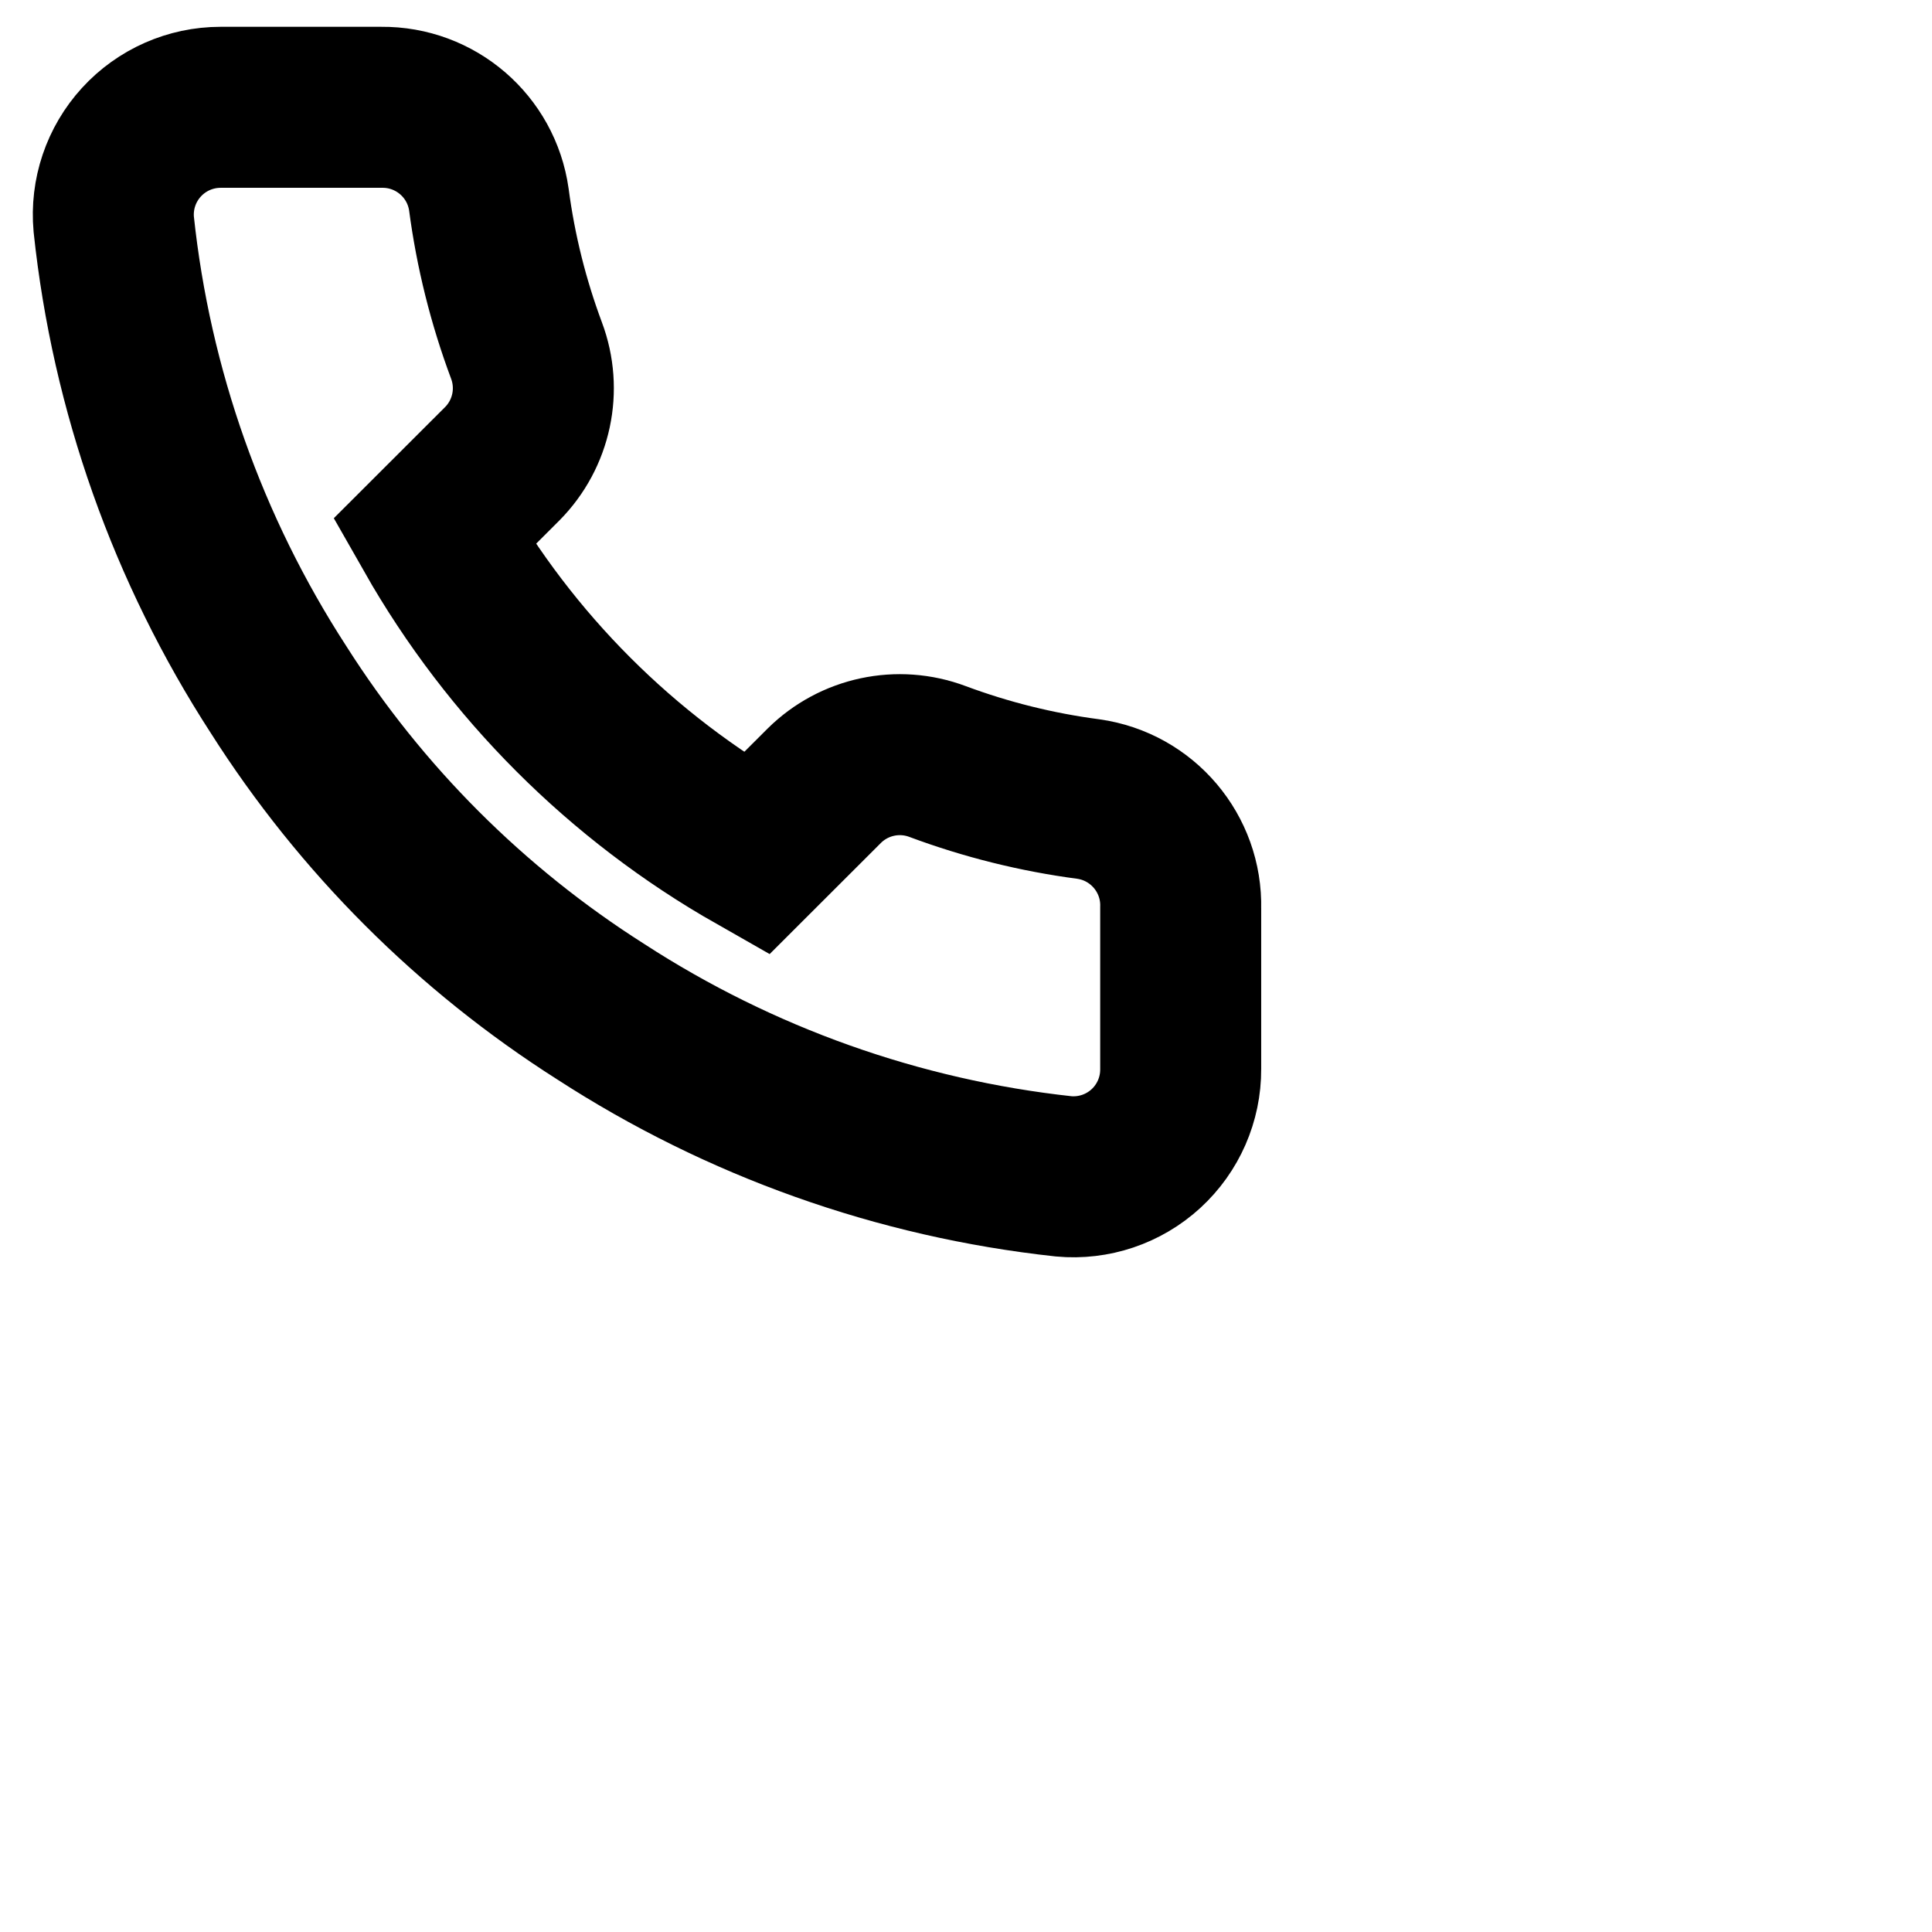
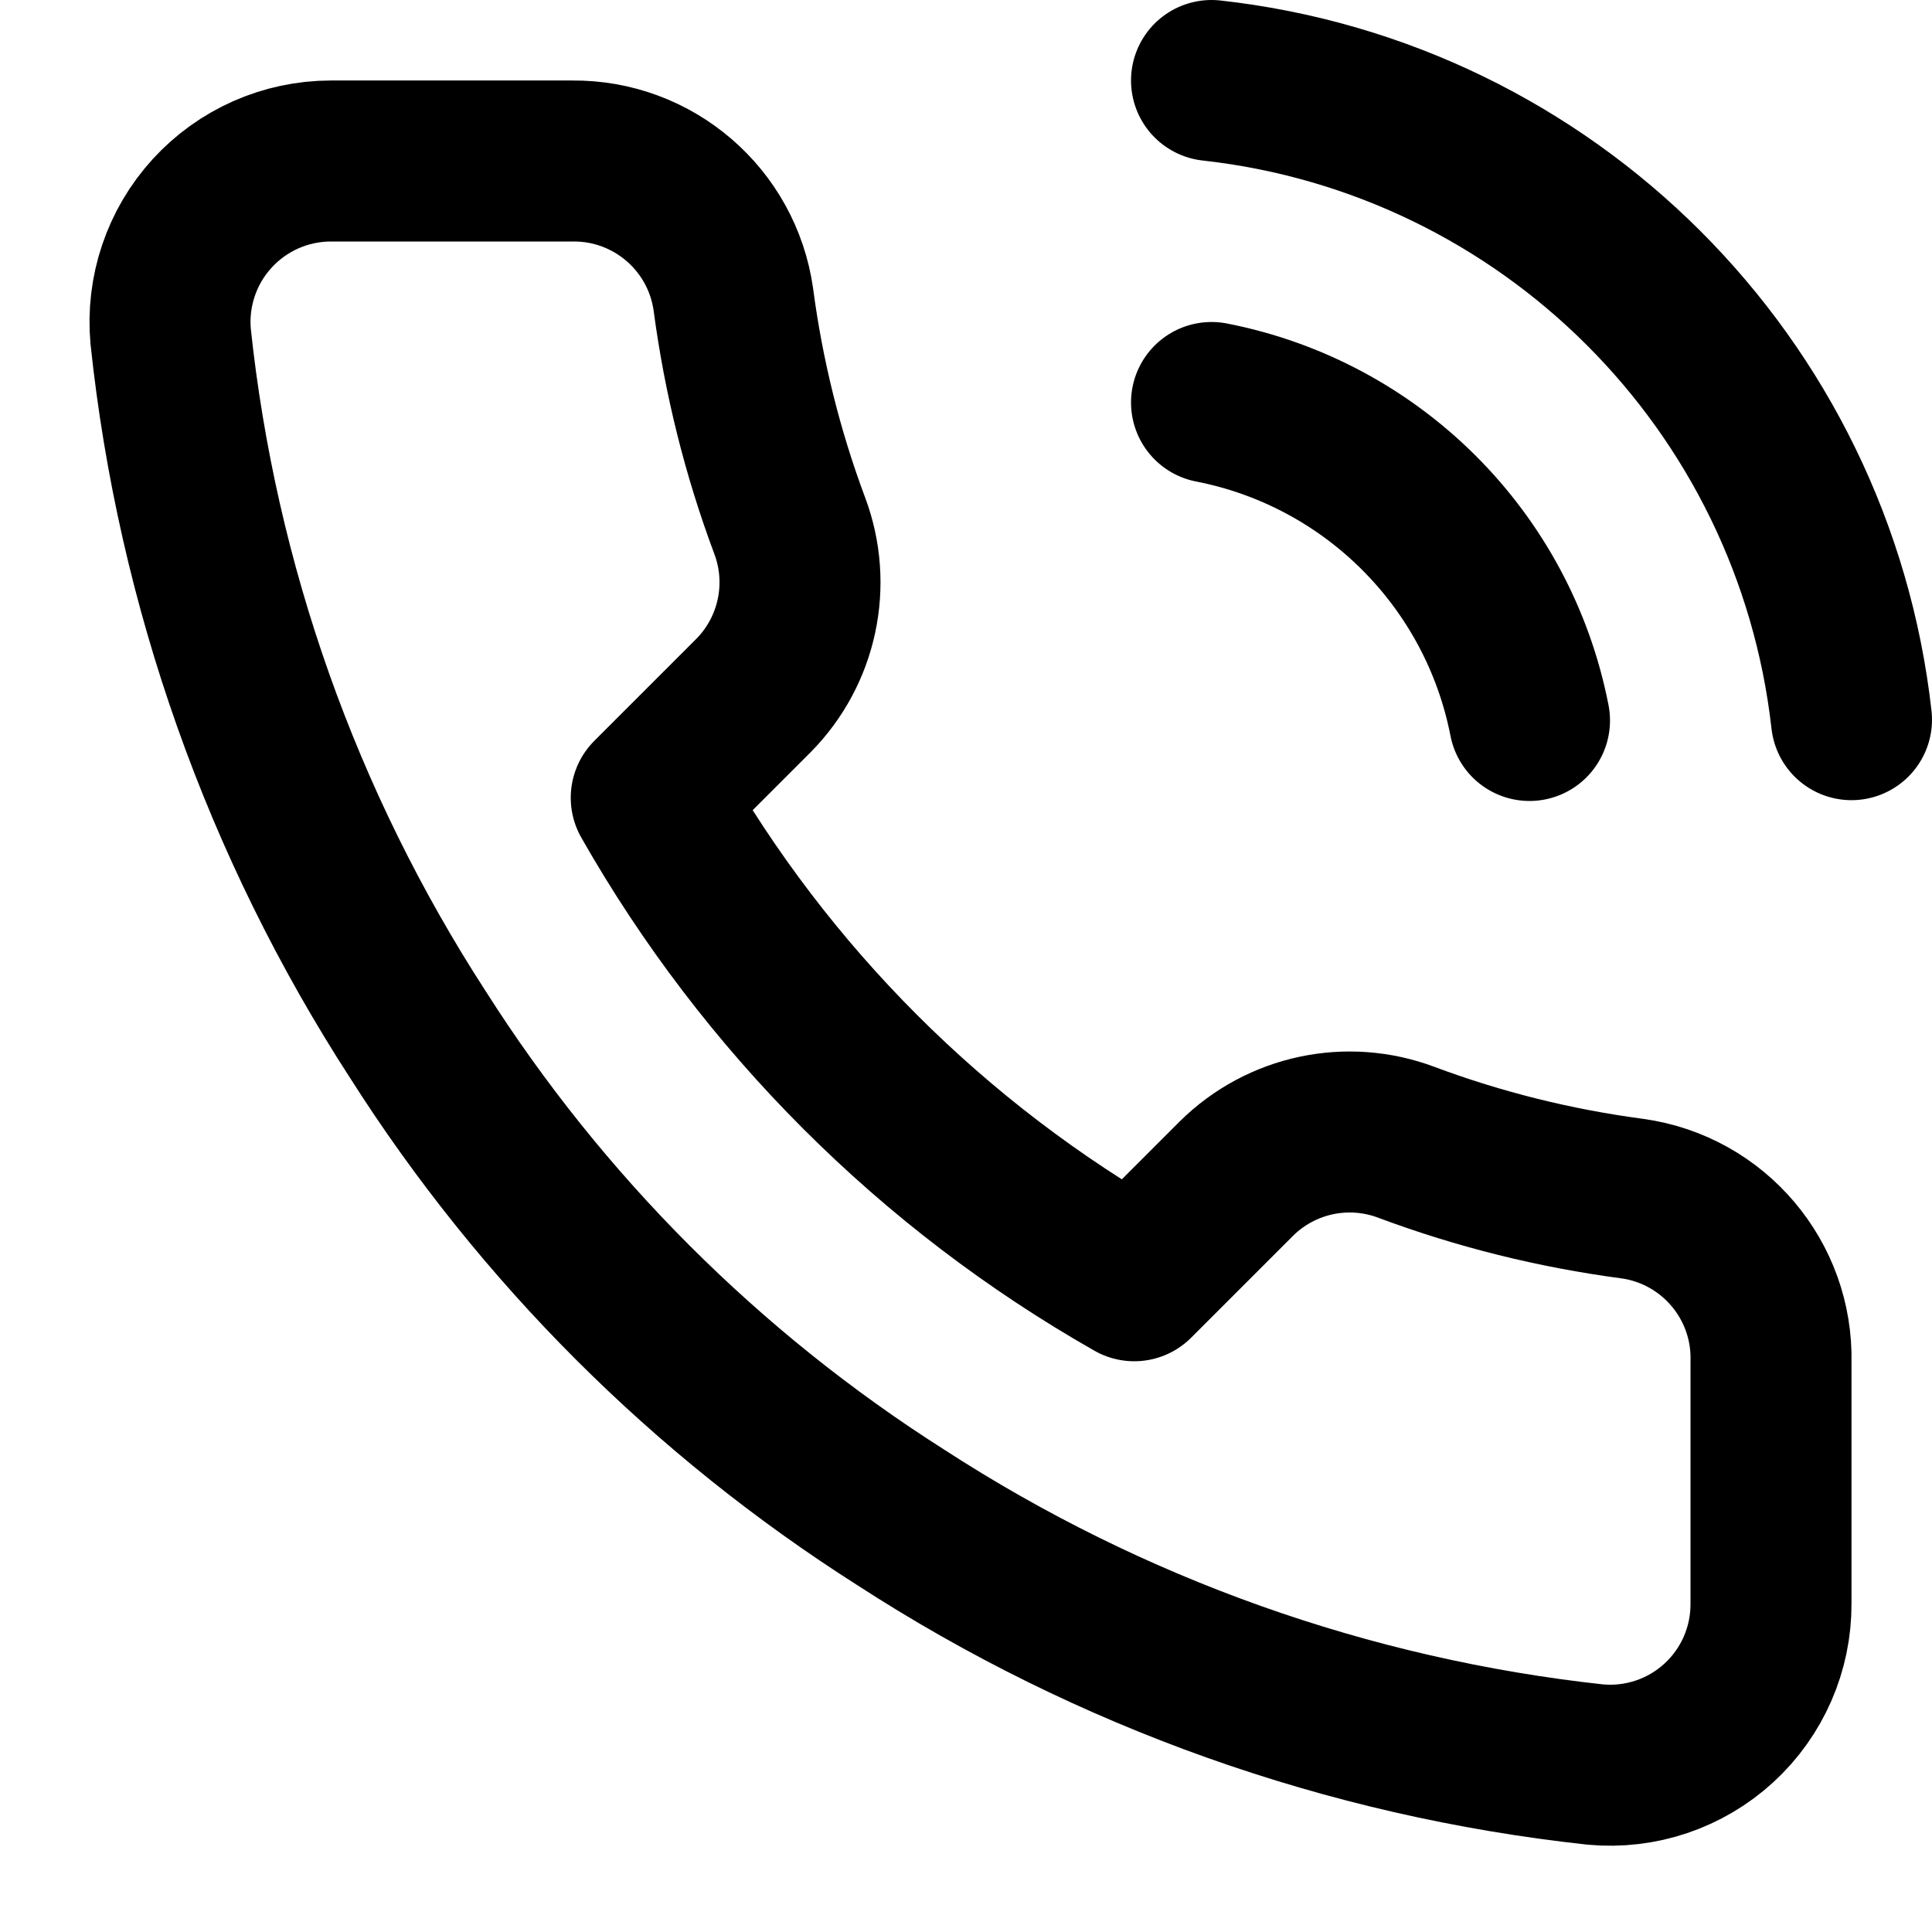
<svg xmlns="http://www.w3.org/2000/svg" id="tuiIconCall" fill="none" viewBox="0 0 24 24">
-   <path stroke="currentColor" stroke-linecap="round" stroke-width="2" d="M14.667 11.28v2a1.332 1.332 0 01-1.454 1.333 13.193 13.193 0 01-5.753-2.047 13 13 0 01-4-4 13.193 13.193 0 01-2.047-5.78A1.333 1.333 0 012.74 1.333h2A1.333 1.333 0 016.073 2.48a8.56 8.56 0 00.467 1.873 1.333 1.333 0 01-.3 1.407l-.847.846a10.667 10.667 0 004 4l.847-.846a1.334 1.334 0 011.407-.3 8.561 8.561 0 001.873.466 1.334 1.334 0 011.147 1.354z" />
+   <path stroke="currentColor" stroke-linecap="round" stroke-linejoin="round" stroke-width="2" d="M15.05 5A5 5 0 0119 8.95M15.05 1A9 9 0 0123 8.94m-1 7.98v3a1.998 1.998 0 01-2.18 2 19.791 19.791 0 01-8.63-3.07 19.5 19.5 0 01-6-6 19.79 19.79 0 01-3.07-8.67A2 2 0 014.11 2h3a2 2 0 012 1.72c.127.96.361 1.903.7 2.81a2 2 0 01-.45 2.11L8.09 9.91a16 16 0 006 6l1.27-1.27a2 2 0 012.11-.45c.907.339 1.85.573 2.81.7A2 2 0 0122 16.92z" />
</svg>
